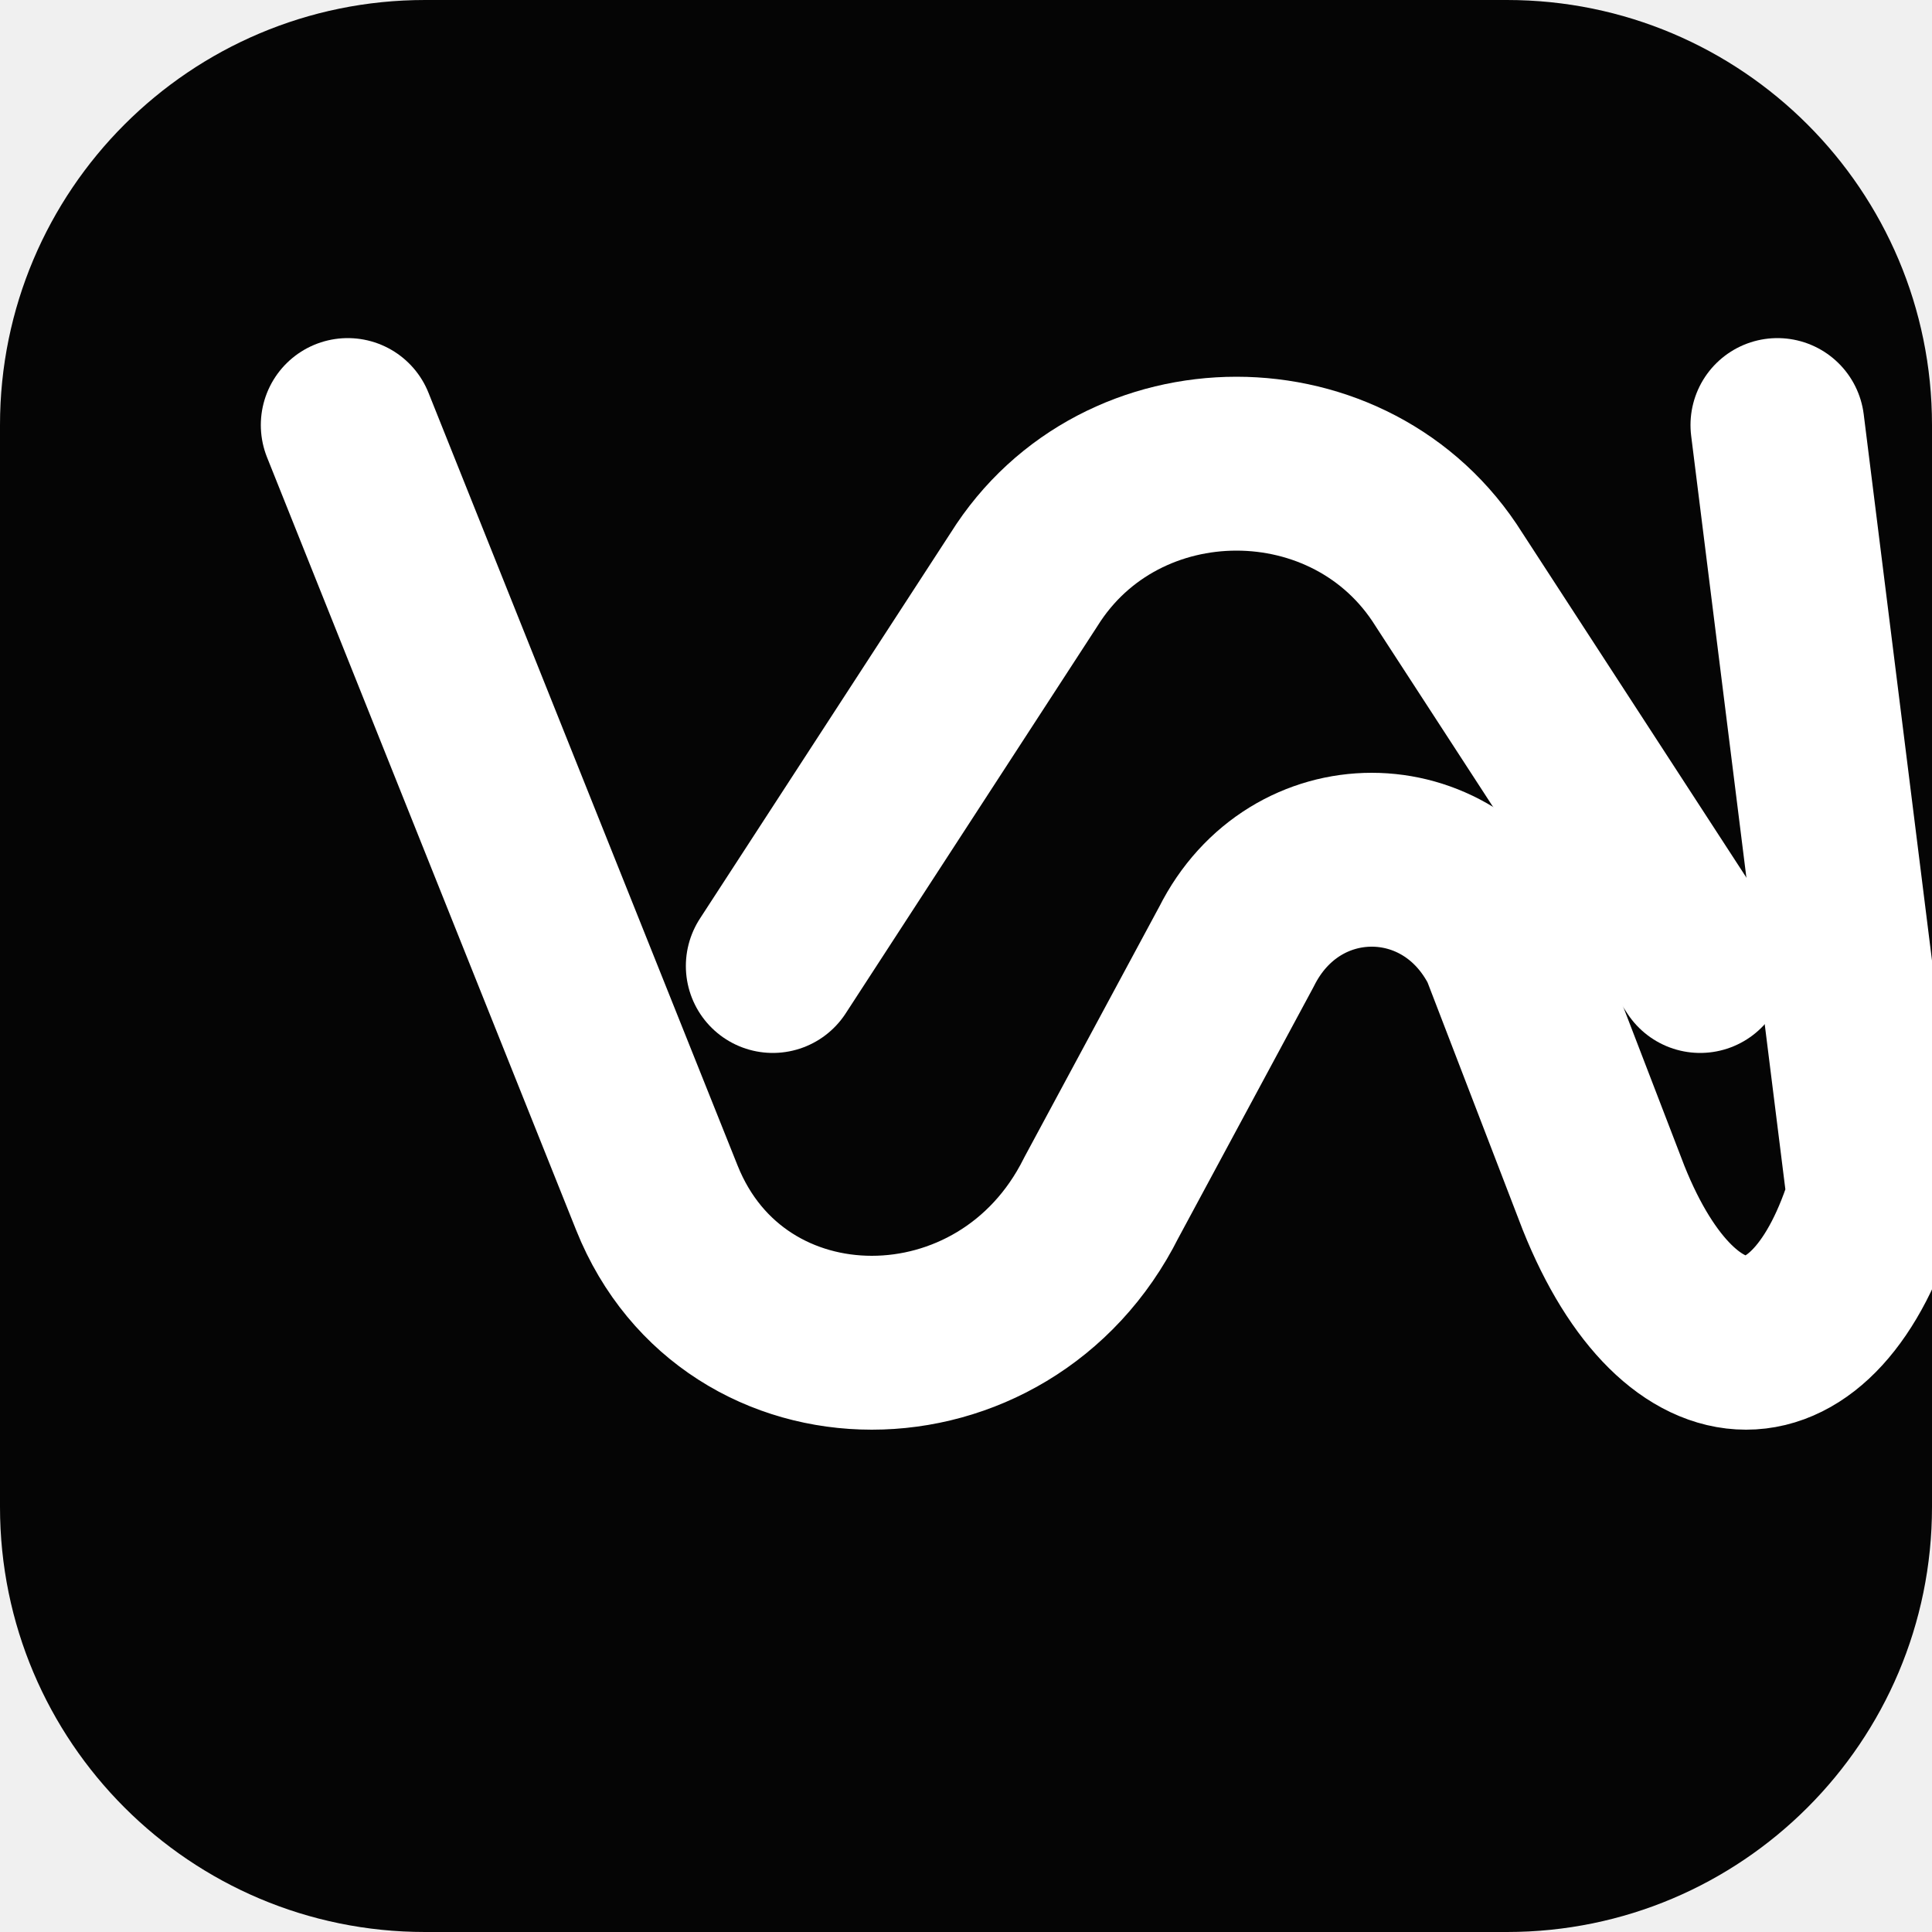
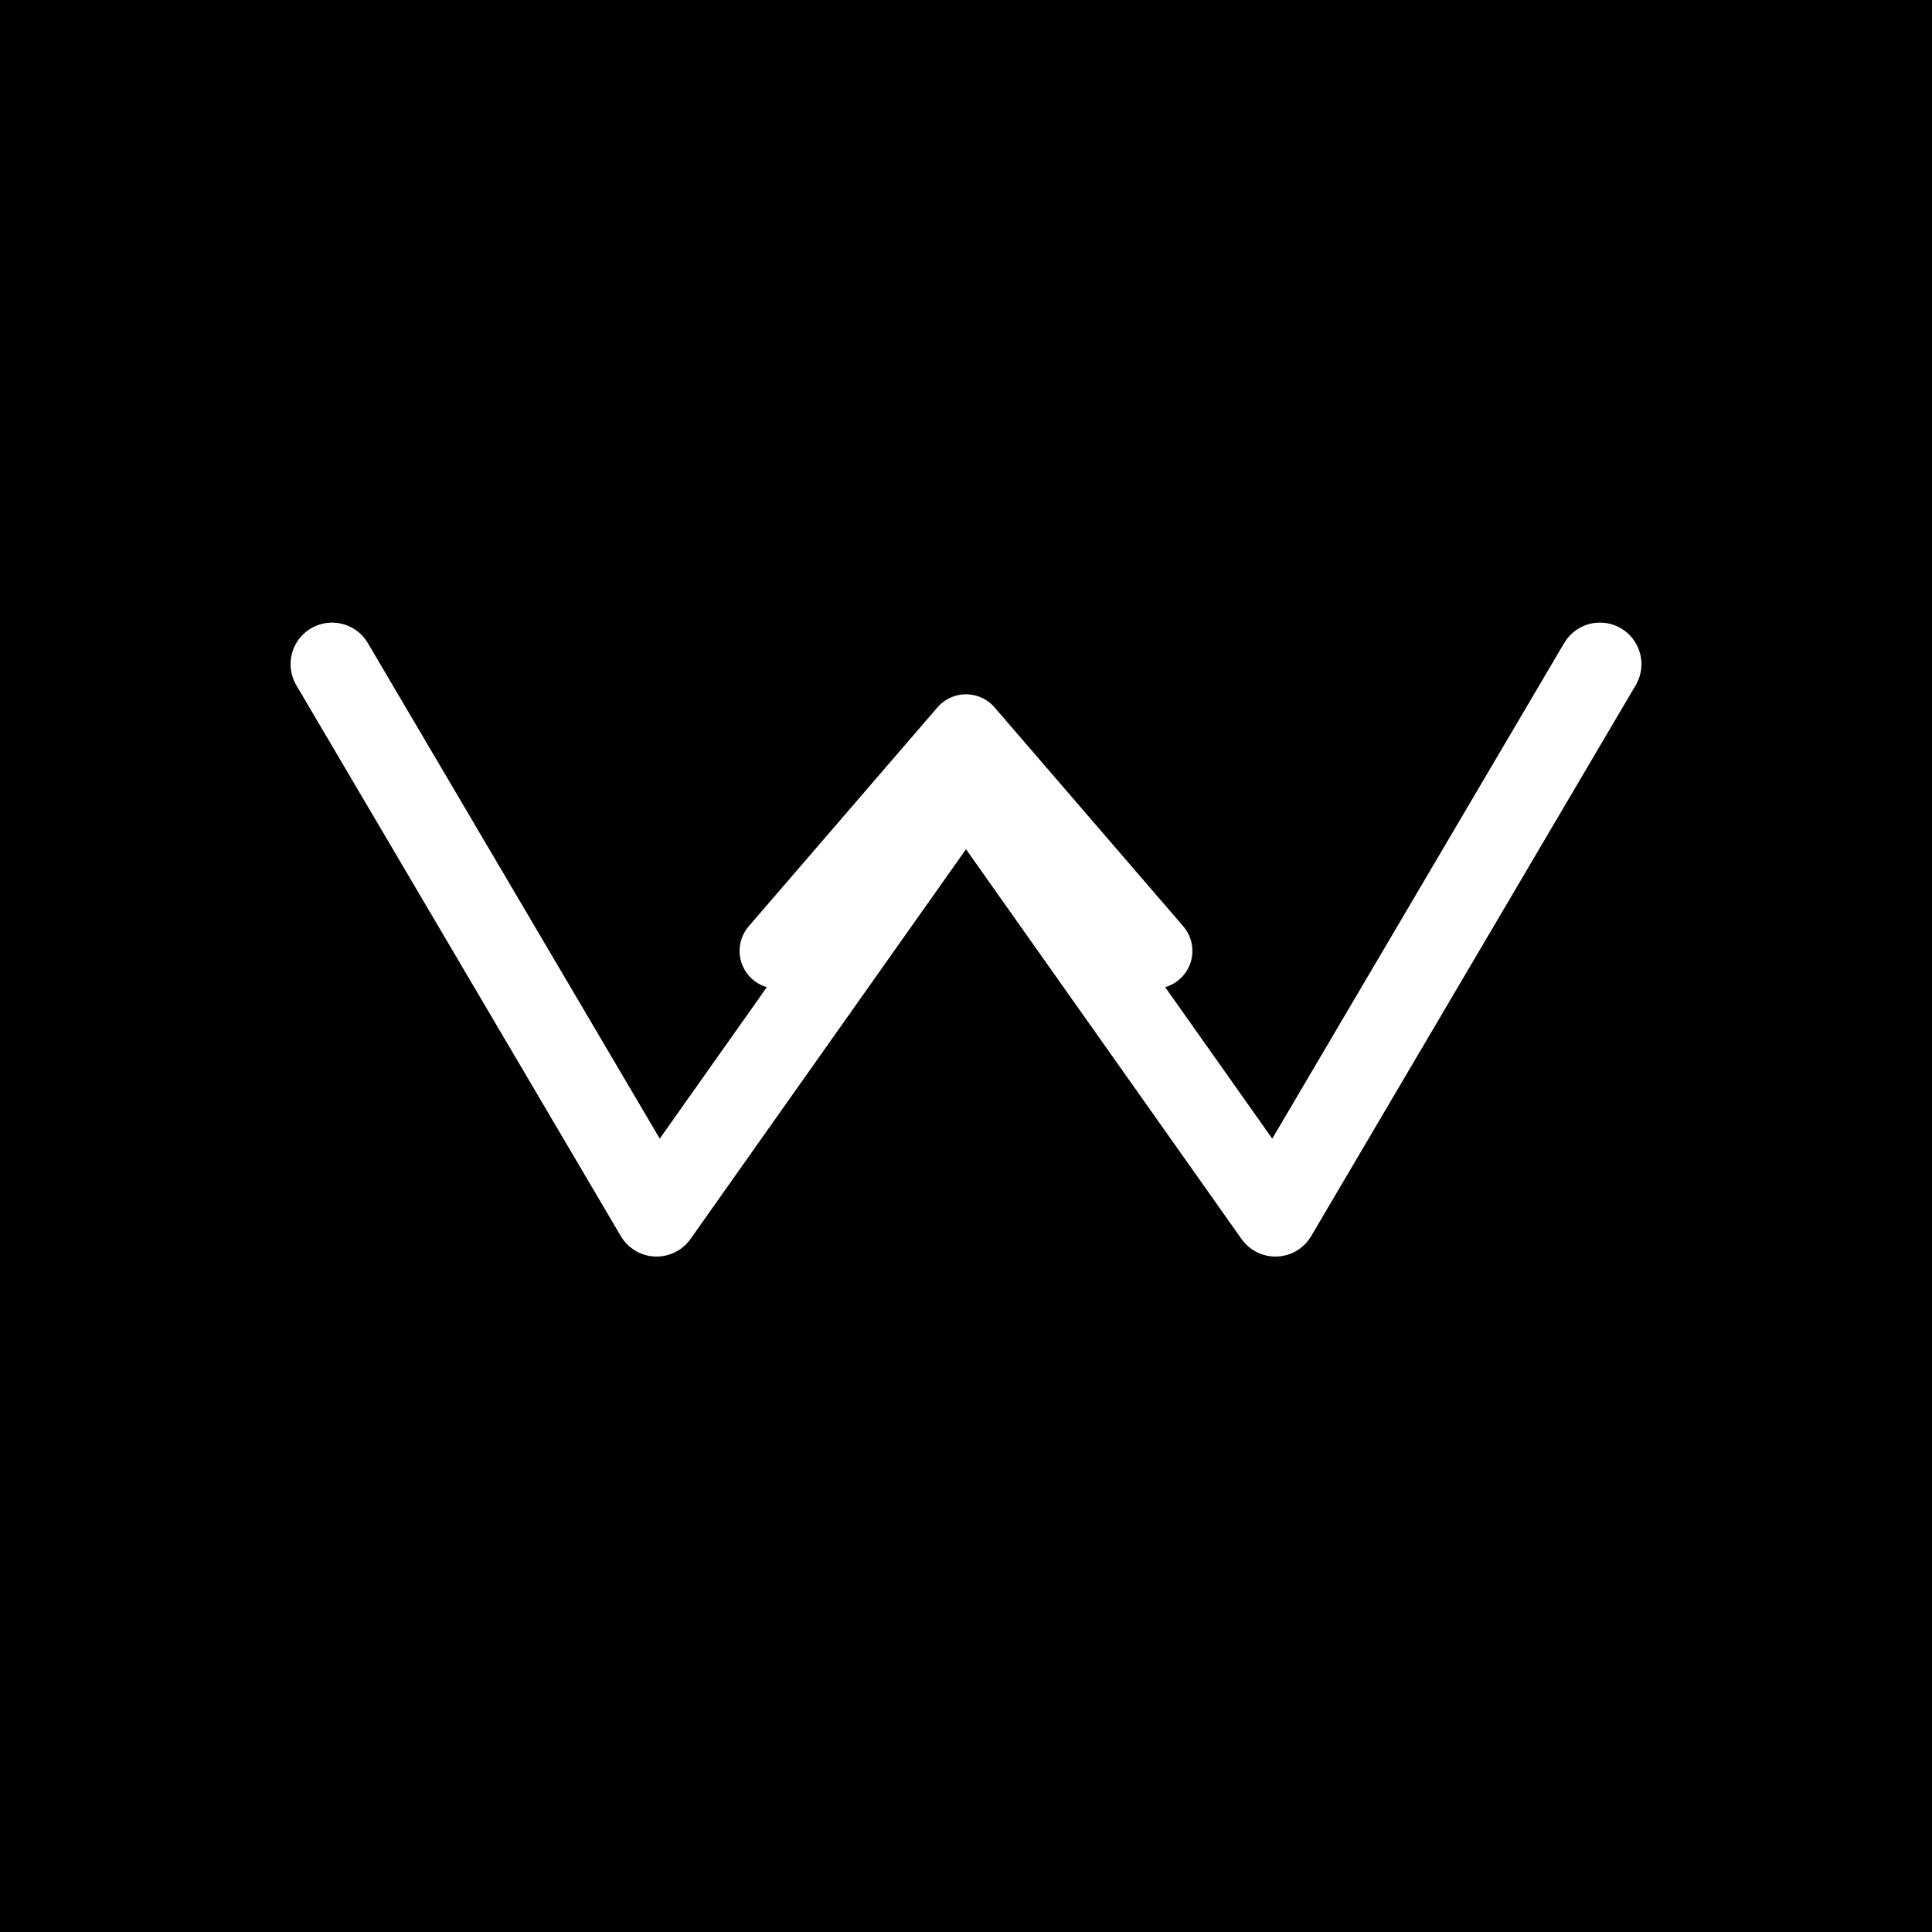
- <svg xmlns="http://www.w3.org/2000/svg" width="80" height="80" viewBox="0 0 100 100" fill="none">
-   <rect width="100" height="100" rx="22" fill="#050505" />
-   <path d="M18 22L34 62C38 72 52 72 57 62L64 49C67 43 75 43 78 49L83 62C87 72 94 72 97 62L92 22" stroke="#FFFFFF" stroke-width="9" stroke-linecap="round" stroke-linejoin="round" />
-   <path d="M40 50L53 30C58 22 70 22 75 30L88 50" stroke="#FFFFFF" stroke-width="9" stroke-linecap="round" stroke-linejoin="round" />
+ <svg xmlns="http://www.w3.org/2000/svg" width="512" height="512" viewBox="0 0 512 512">
+   <rect x="0" y="0" width="512" height="512" fill="#000000" />
+   <polyline points="88,176 174,322 256,206 338,322 424,176" fill="none" stroke="#FFFFFF" stroke-width="22" stroke-linecap="round" stroke-linejoin="round" />
+   <polyline points="206,252 256,194 306,252" fill="none" stroke="#FFFFFF" stroke-width="20" stroke-linecap="round" stroke-linejoin="round" />
</svg>
